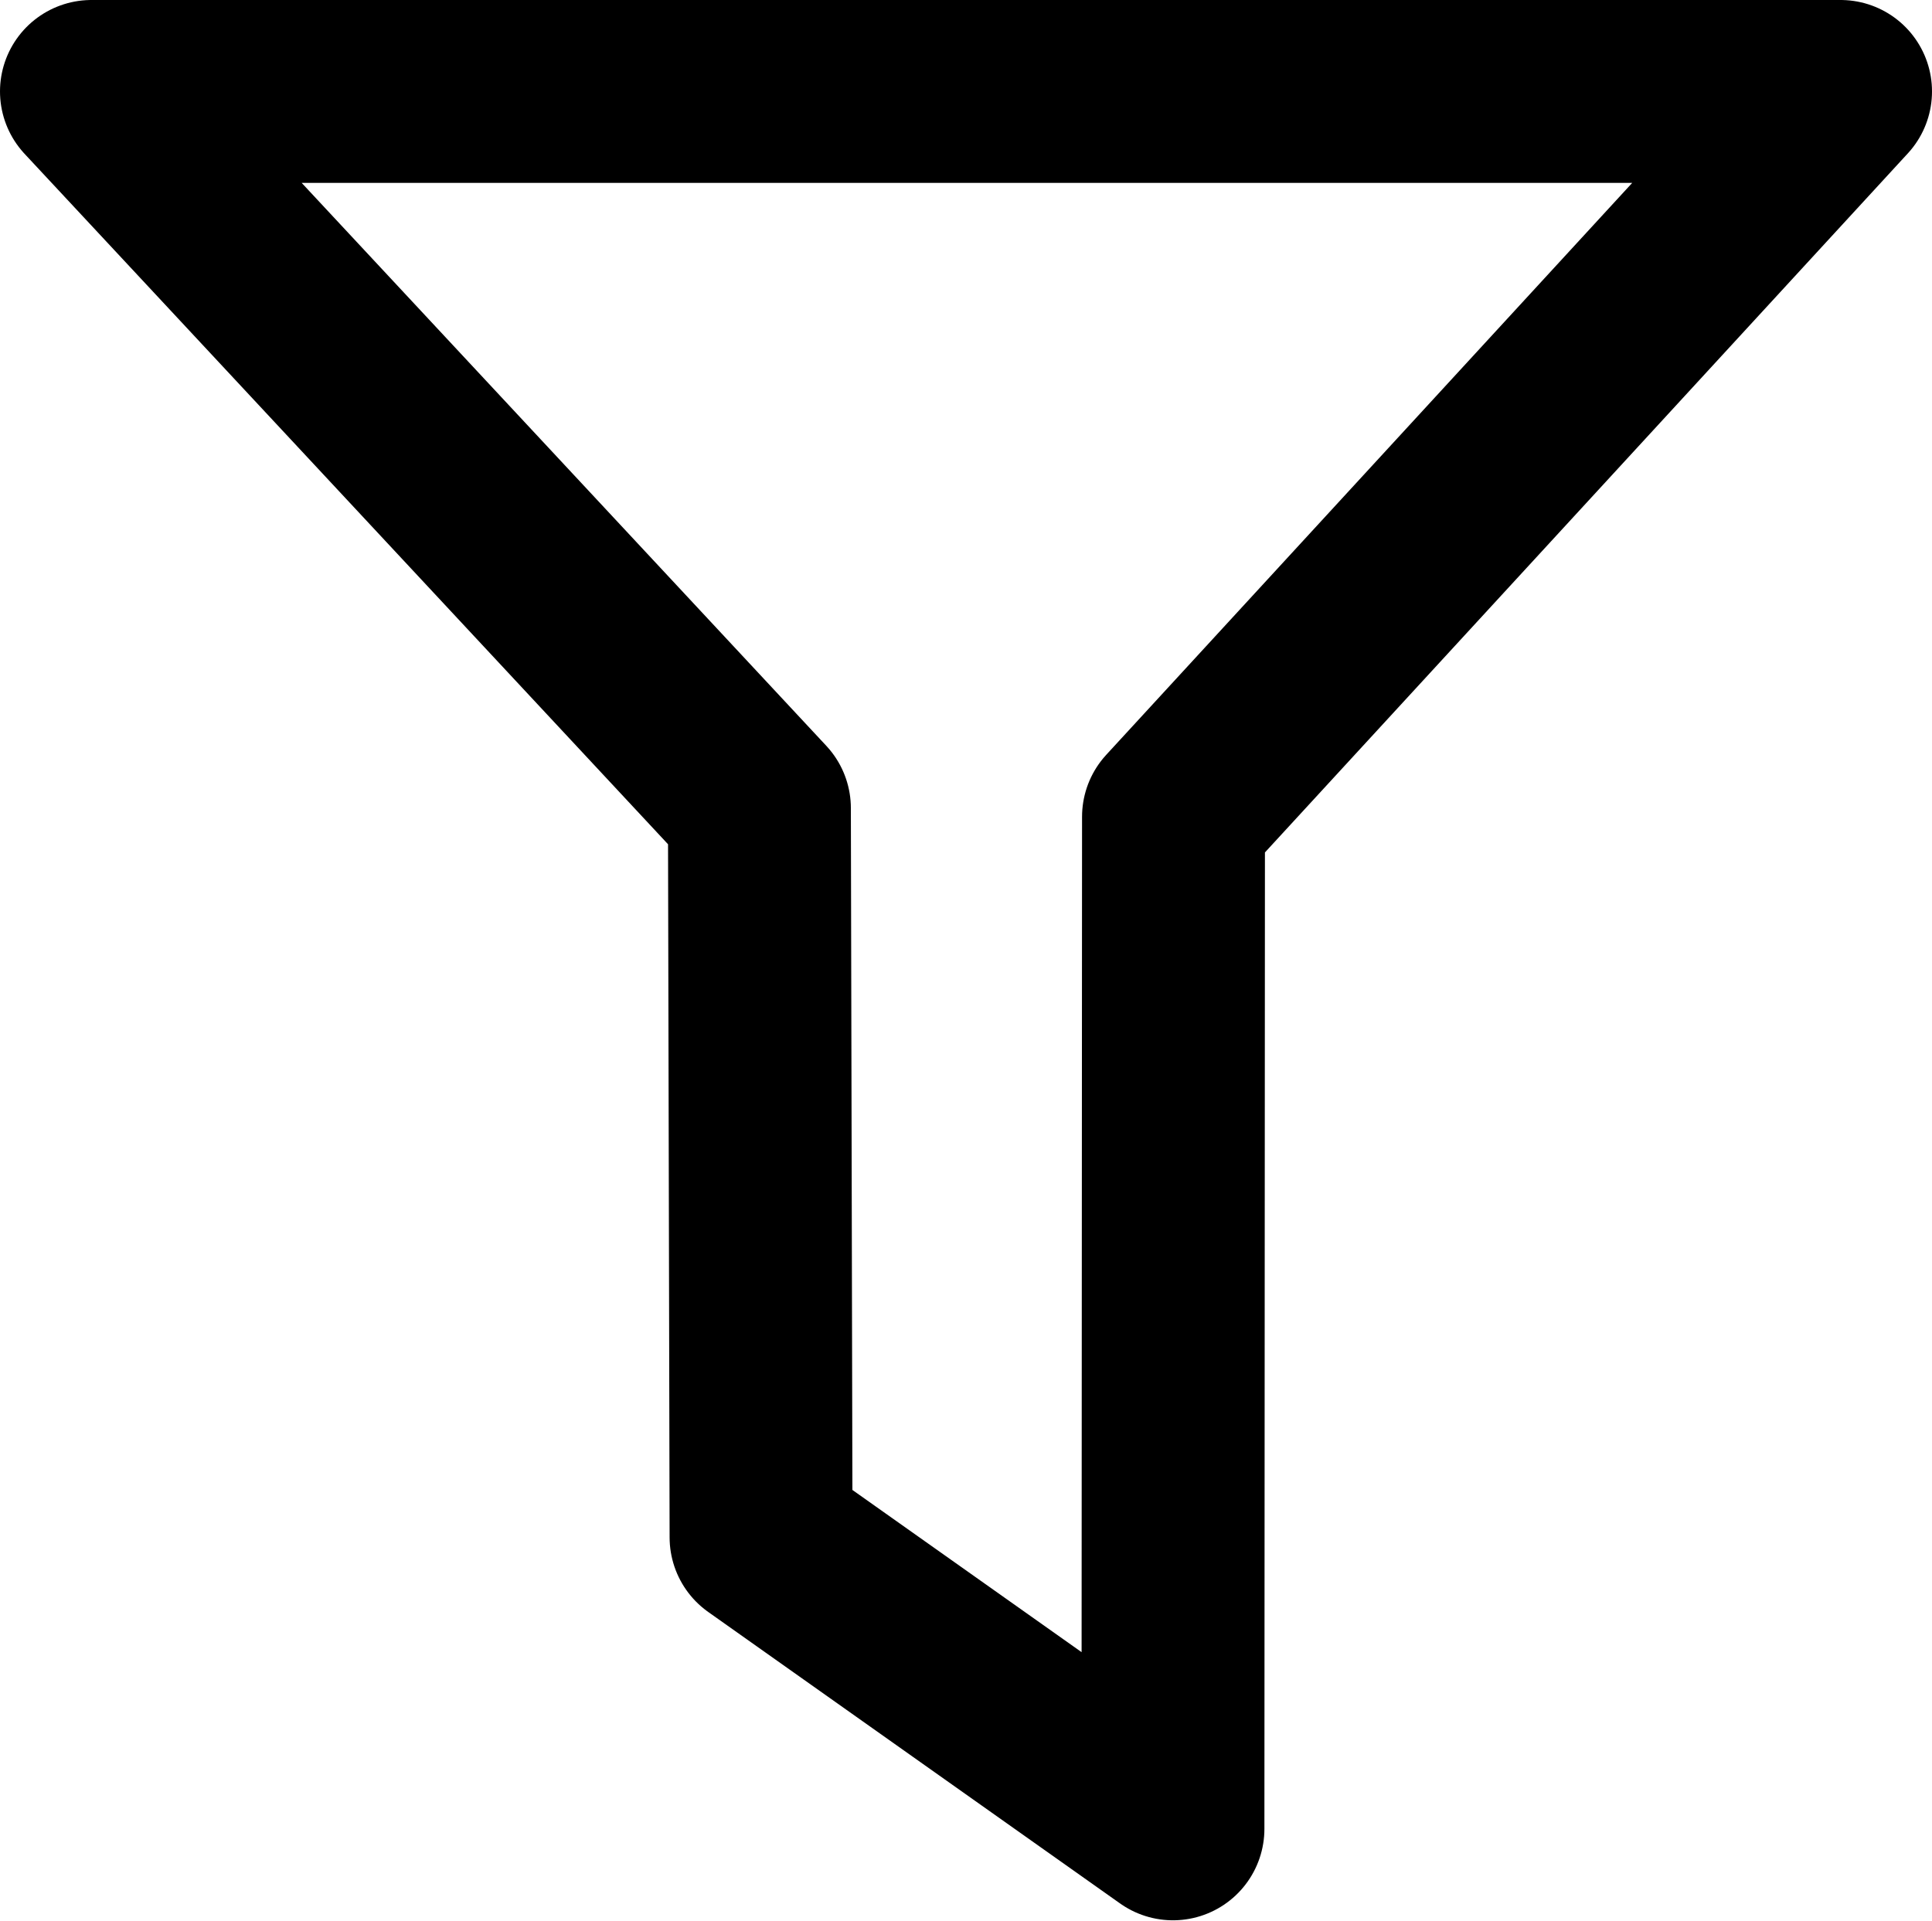
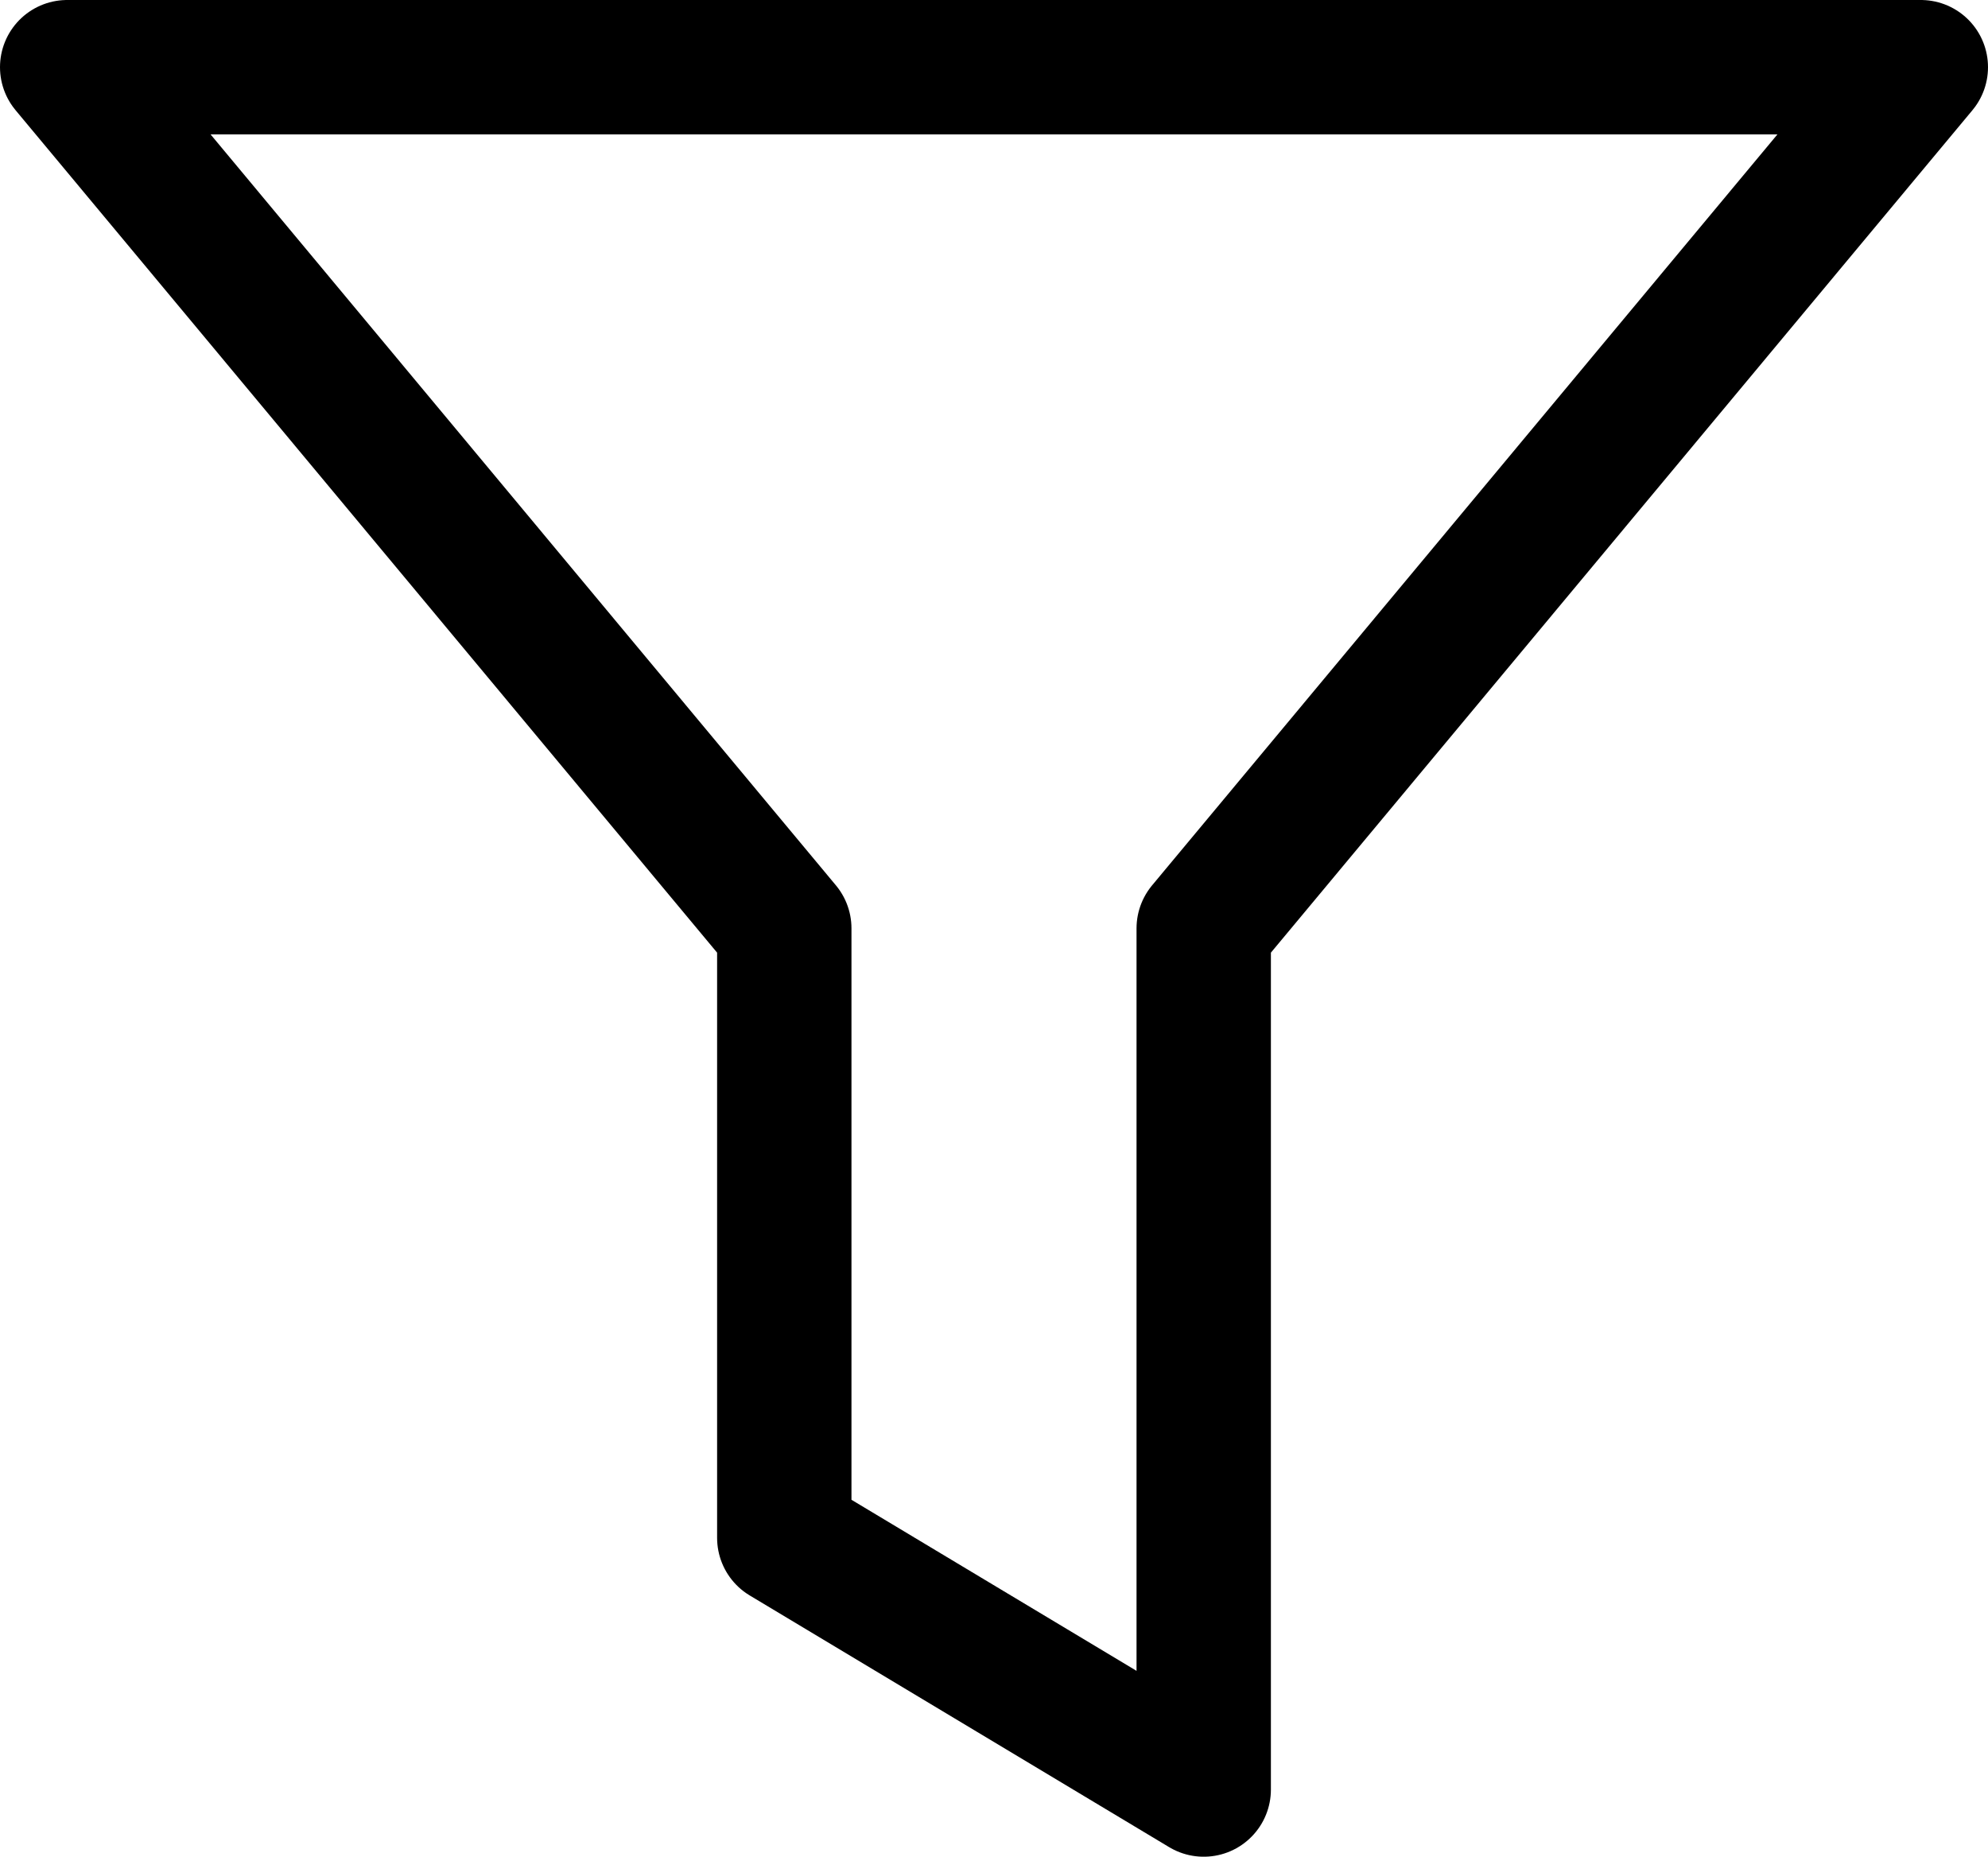
- <svg xmlns="http://www.w3.org/2000/svg" version="1.1" id="Layer_1" x="0px" y="0px" width="10.563px" height="10.5px" viewBox="0 0 10.563 10.5" enable-background="new 0 0 10.563 10.5" xml:space="preserve">
-   <polyline fill="none" stroke="currentColor" stroke-linecap="round" stroke-linejoin="round" stroke-miterlimit="10" points="5.281,0.5   0.5,0.5 4.152,4.419 4.161,8.406 6.413,10 6.416,4.466 10.063,0.5 5.281,0.5 " />
+ <svg xmlns="http://www.w3.org/2000/svg" version="1.1" id="Layer_1" x="0px" y="0px" width="73.978px" height="69.085px" viewBox="0 0 73.978 69.085" enable-background="new 0 0 73.978 69.085" xml:space="preserve">
+   <polygon fill="none" stroke="currentColor" stroke-width="5" stroke-linecap="round" stroke-linejoin="round" stroke-miterlimit="10" points="  44.793,66.585 29.185,57.22 29.185,34.542 2.5,2.5 71.478,2.5 44.793,34.542 " />
</svg>
